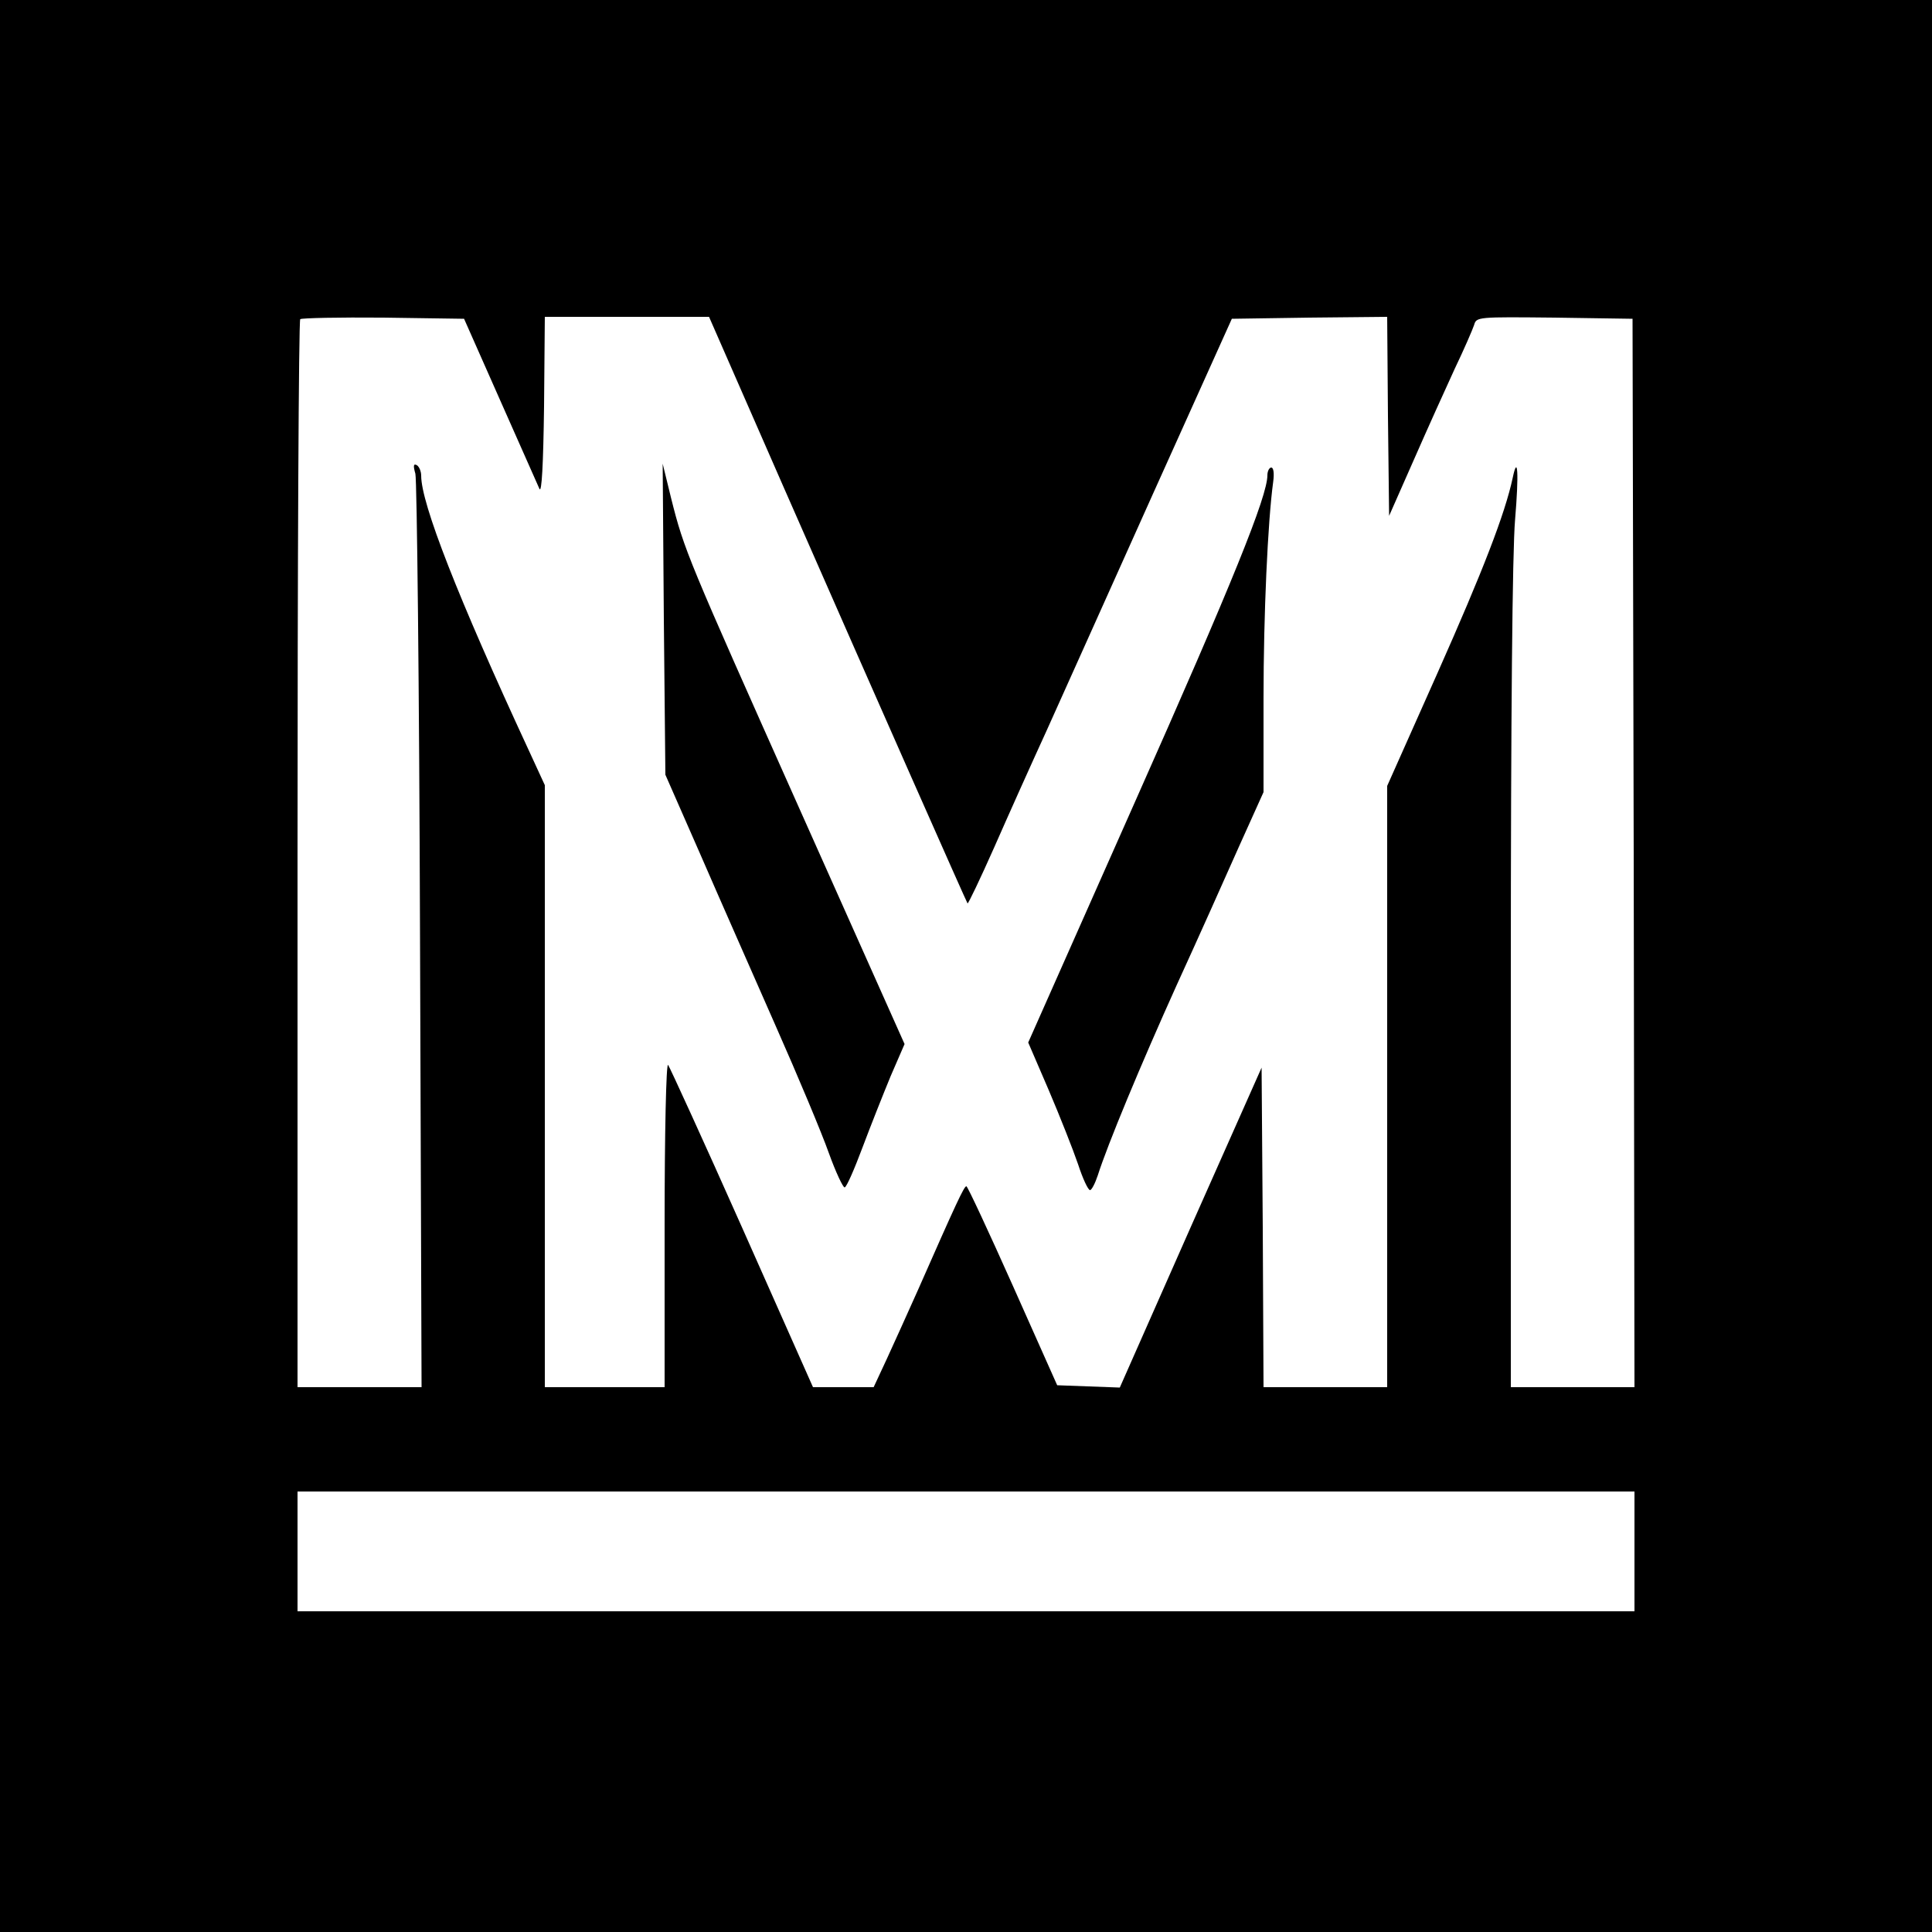
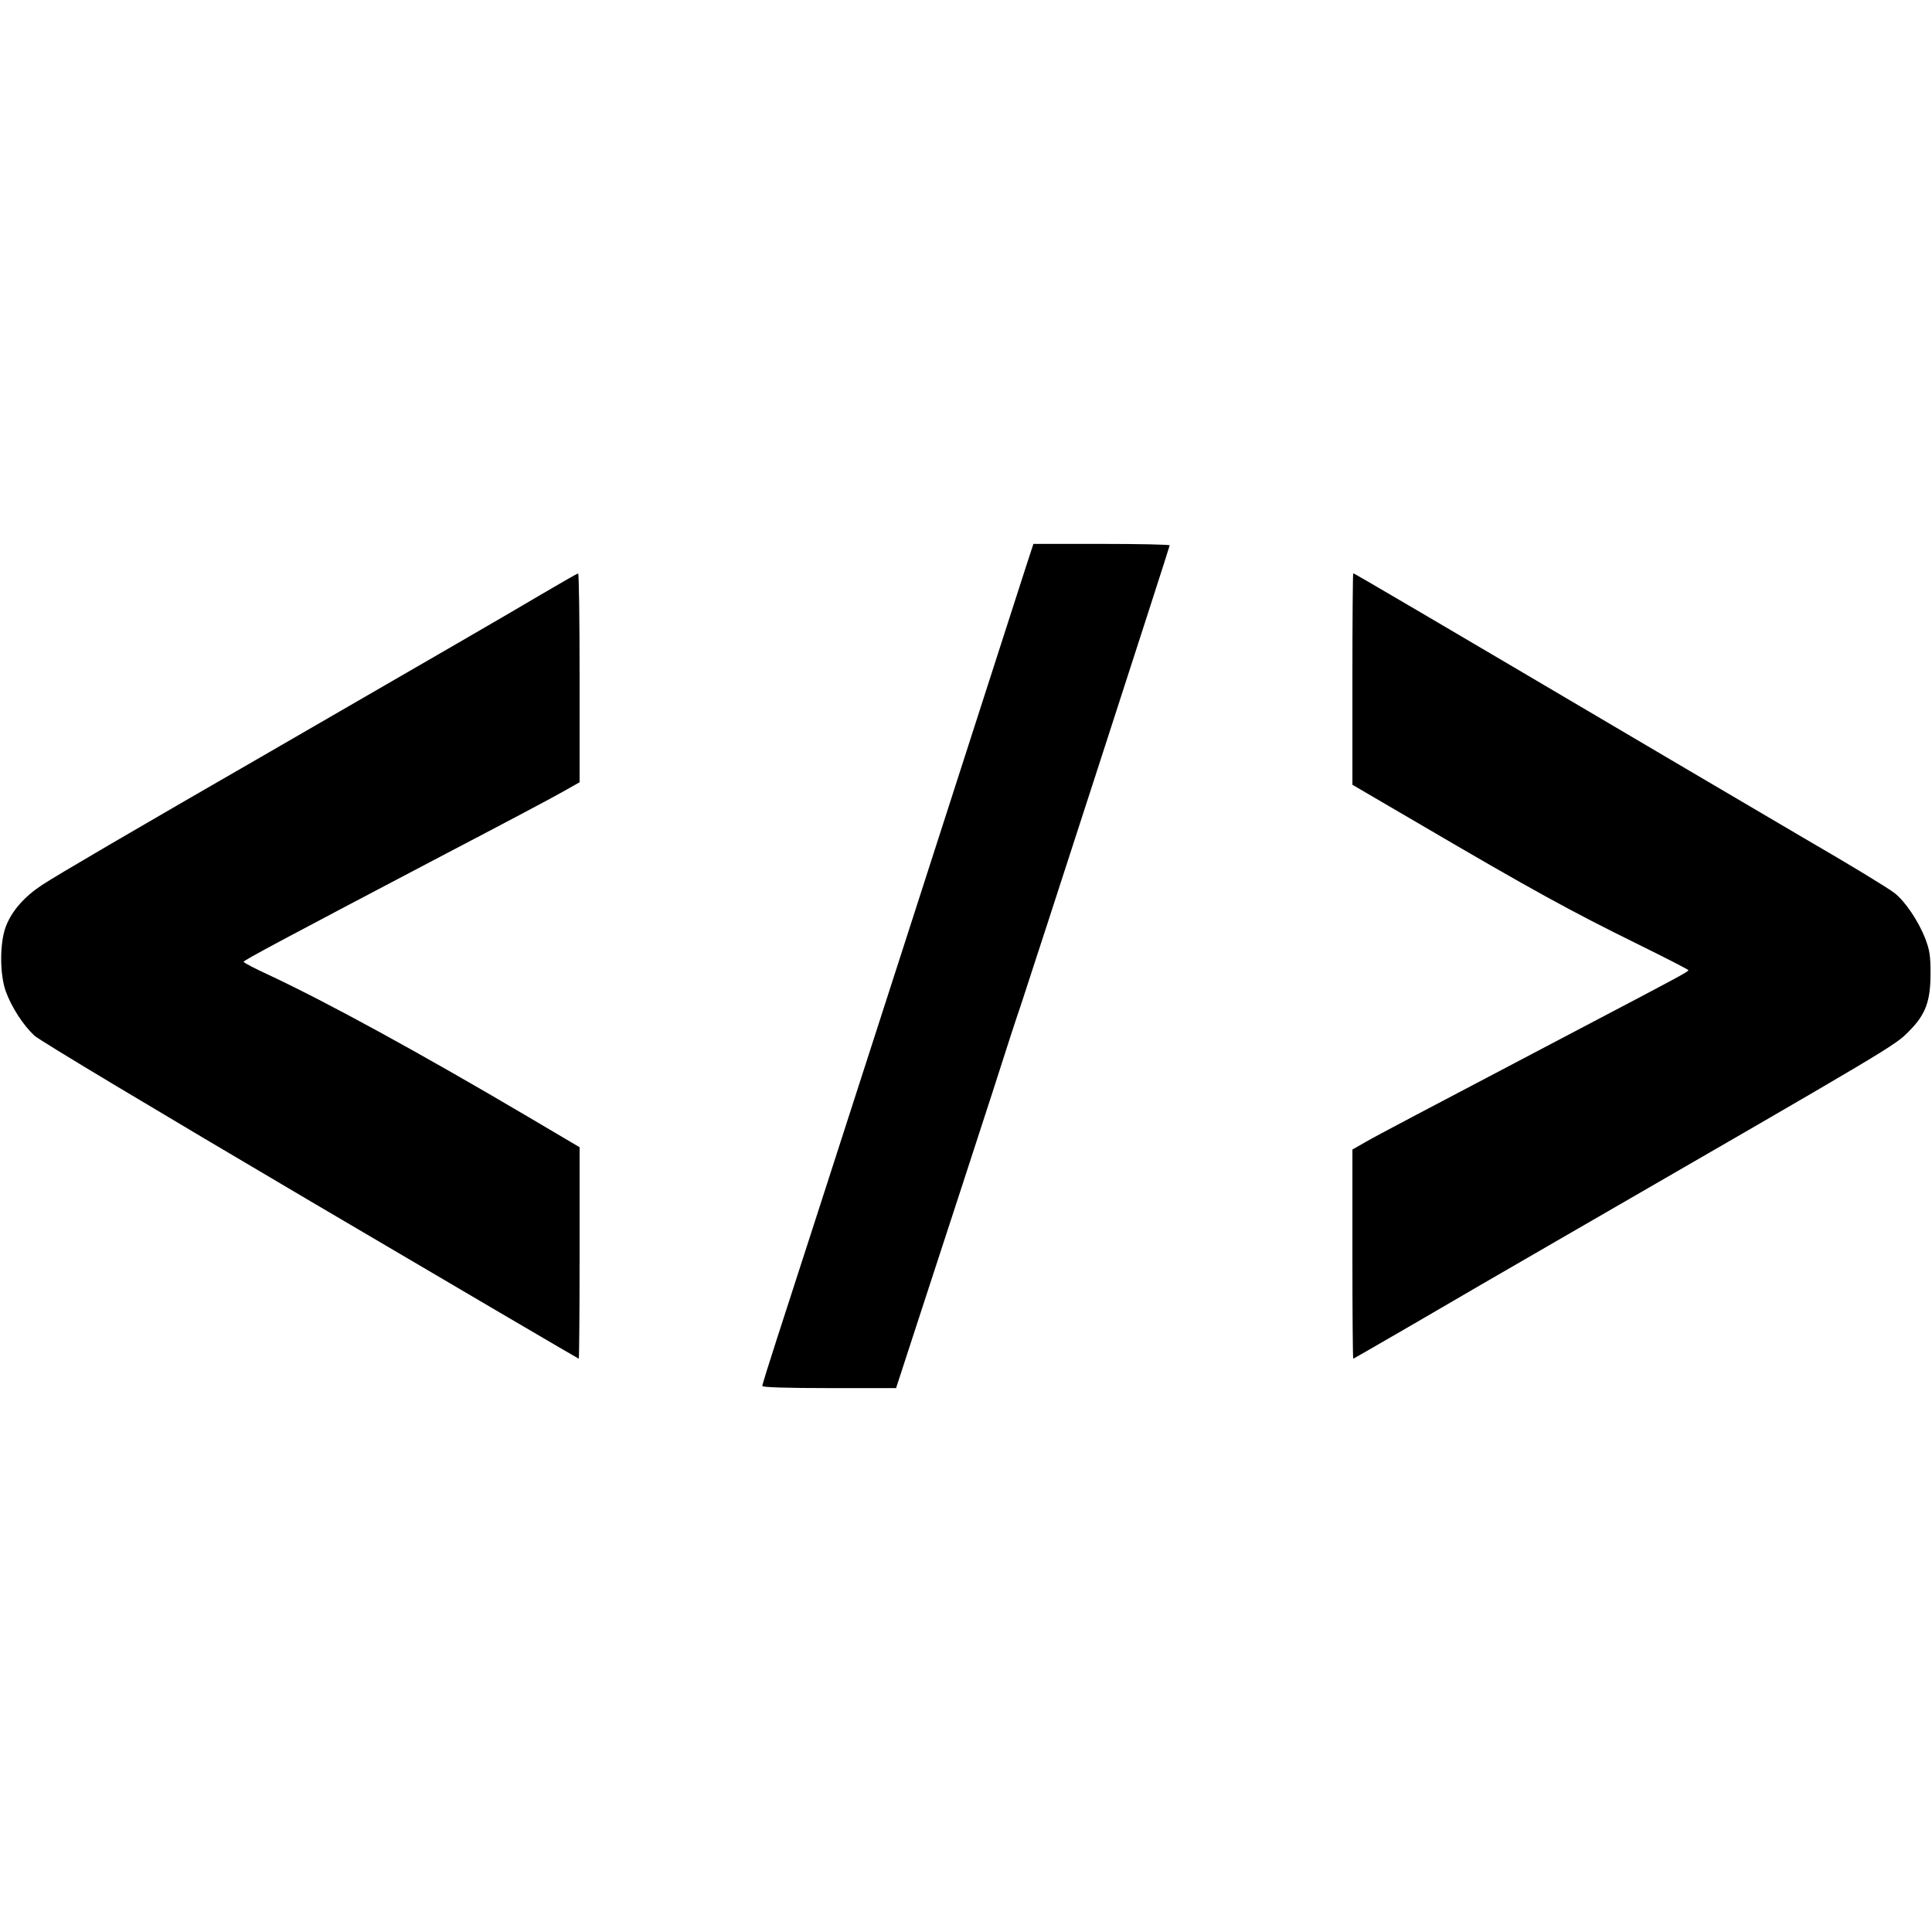
- <svg xmlns="http://www.w3.org/2000/svg" version="1.0" width="500pt" height="500pt" viewBox="0 0 500 500" preserveAspectRatio="xMidYMid meet">
-   <g transform="translate(0,500) scale(0.1,-0.1)" fill="#000000" stroke="none">
-     <path d="M0 2500 l0 -2500 2500 0 2500 0 0 2500 0 2500 -2500 0 -2500 0 0 -2500z m1294 1465 c51 -115 97 -219 102 -230 6 -13 10 63 12 213 l2 232 213 0 212 0 194 -443 c248 -565 472 -1071 475 -1075 2 -1 33 64 69 145 36 82 97 218 136 303 38 85 162 360 274 610 l205 455 201 3 201 2 2 -257 3 -258 64 145 c35 80 83 186 106 236 24 50 46 101 50 113 6 21 9 21 208 19 l202 -3 3 -1382 2 -1383 -160 0 -160 0 0 1059 c0 675 4 1106 11 1186 10 120 7 171 -6 109 -20 -94 -78 -243 -194 -504 l-131 -294 0 -778 0 -778 -160 0 -160 0 -2 414 -3 413 -184 -414 -183 -414 -81 3 -81 3 -115 258 c-63 141 -117 257 -120 257 -6 0 -26 -43 -126 -270 -26 -58 -62 -138 -80 -177 l-34 -73 -78 0 -79 0 -183 412 c-101 227 -188 417 -192 422 -5 6 -9 -178 -9 -412 l0 -422 -155 0 -155 0 0 779 0 779 -41 89 c-185 399 -279 640 -279 712 0 11 -5 23 -11 27 -9 5 -10 -1 -4 -22 4 -16 10 -554 12 -1196 l4 -1168 -160 0 -161 0 0 1378 c0 758 3 1382 7 1386 4 3 101 5 215 4 l209 -3 93 -210z m2936 -2980 l0 -155 -1730 0 -1730 0 0 155 0 155 1730 0 1730 0 0 -155z" />
-     <path d="M1718 3397 l4 -402 90 -205 c49 -113 137 -312 195 -444 58 -131 120 -279 138 -330 18 -50 37 -90 41 -89 5 1 25 47 46 103 21 56 54 139 73 185 l36 83 -272 609 c-291 652 -298 668 -332 803 l-22 90 3 -403z" />
-     <path d="M3280 3770 c0 -54 -90 -277 -343 -846 l-276 -622 53 -123 c29 -68 63 -154 76 -192 12 -37 26 -67 31 -67 4 0 13 17 20 38 25 79 111 286 204 492 54 118 126 279 161 358 l64 142 0 243 c0 217 11 458 25 560 3 22 1 37 -5 37 -5 0 -10 -9 -10 -20z" />
+ <svg xmlns="http://www.w3.org/2000/svg" version="1.0" width="920pt" height="920pt" viewBox="0 0 920 920" preserveAspectRatio="xMidYMid meet">
+   <g transform="translate(0,920) scale(0.1,-0.1)" fill="#000000" stroke="none">
+     <path d="M4886 6503 c-19 -60 -278 -864 -576 -1788 -298 -924 -573 -1776 -611 -1892 -38 -117 -69 -217 -69 -223 0 -6 111 -10 319 -10 l318 0 102 313 c199 608 240 736 356 1092 63 198 124 385 135 415 41 122 710 2186 710 2193 0 4 -146 7 -324 7 l-325 0 -35 -107z" />
+     <path d="M2575 6368 c-174 -103 -437 -255 -1295 -751 -666 -384 -1003 -581 -1081 -632 -83 -55 -142 -122 -170 -194 -31 -77 -31 -231 -1 -313 27 -74 82 -159 135 -209 24 -23 579 -355 1315 -789 701 -413 1276 -750 1278 -750 2 0 4 227 4 504 l0 503 -237 140 c-527 311 -961 548 -1240 679 -68 31 -123 60 -123 64 0 7 195 111 962 514 268 140 521 274 562 298 l76 43 0 498 c0 273 -3 497 -7 496 -5 0 -84 -46 -178 -101z" />
+     <path d="M6440 5966 l0 -503 308 -180 c551 -323 728 -420 1055 -581 130 -64 237 -119 237 -122 0 -7 -43 -30 -500 -270 -801 -421 -976 -513 -1037 -548 l-63 -36 0 -498 c0 -274 2 -498 4 -498 2 0 133 76 292 168 159 93 467 272 684 397 1610 930 1601 924 1671 995 79 79 102 143 102 275 0 84 -4 111 -26 168 -32 81 -94 174 -145 214 -32 25 -206 131 -437 265 -33 19 -303 178 -600 353 -1231 726 -1536 905 -1541 905 -2 0 -4 -227 -4 -504z" />
  </g>
</svg>
